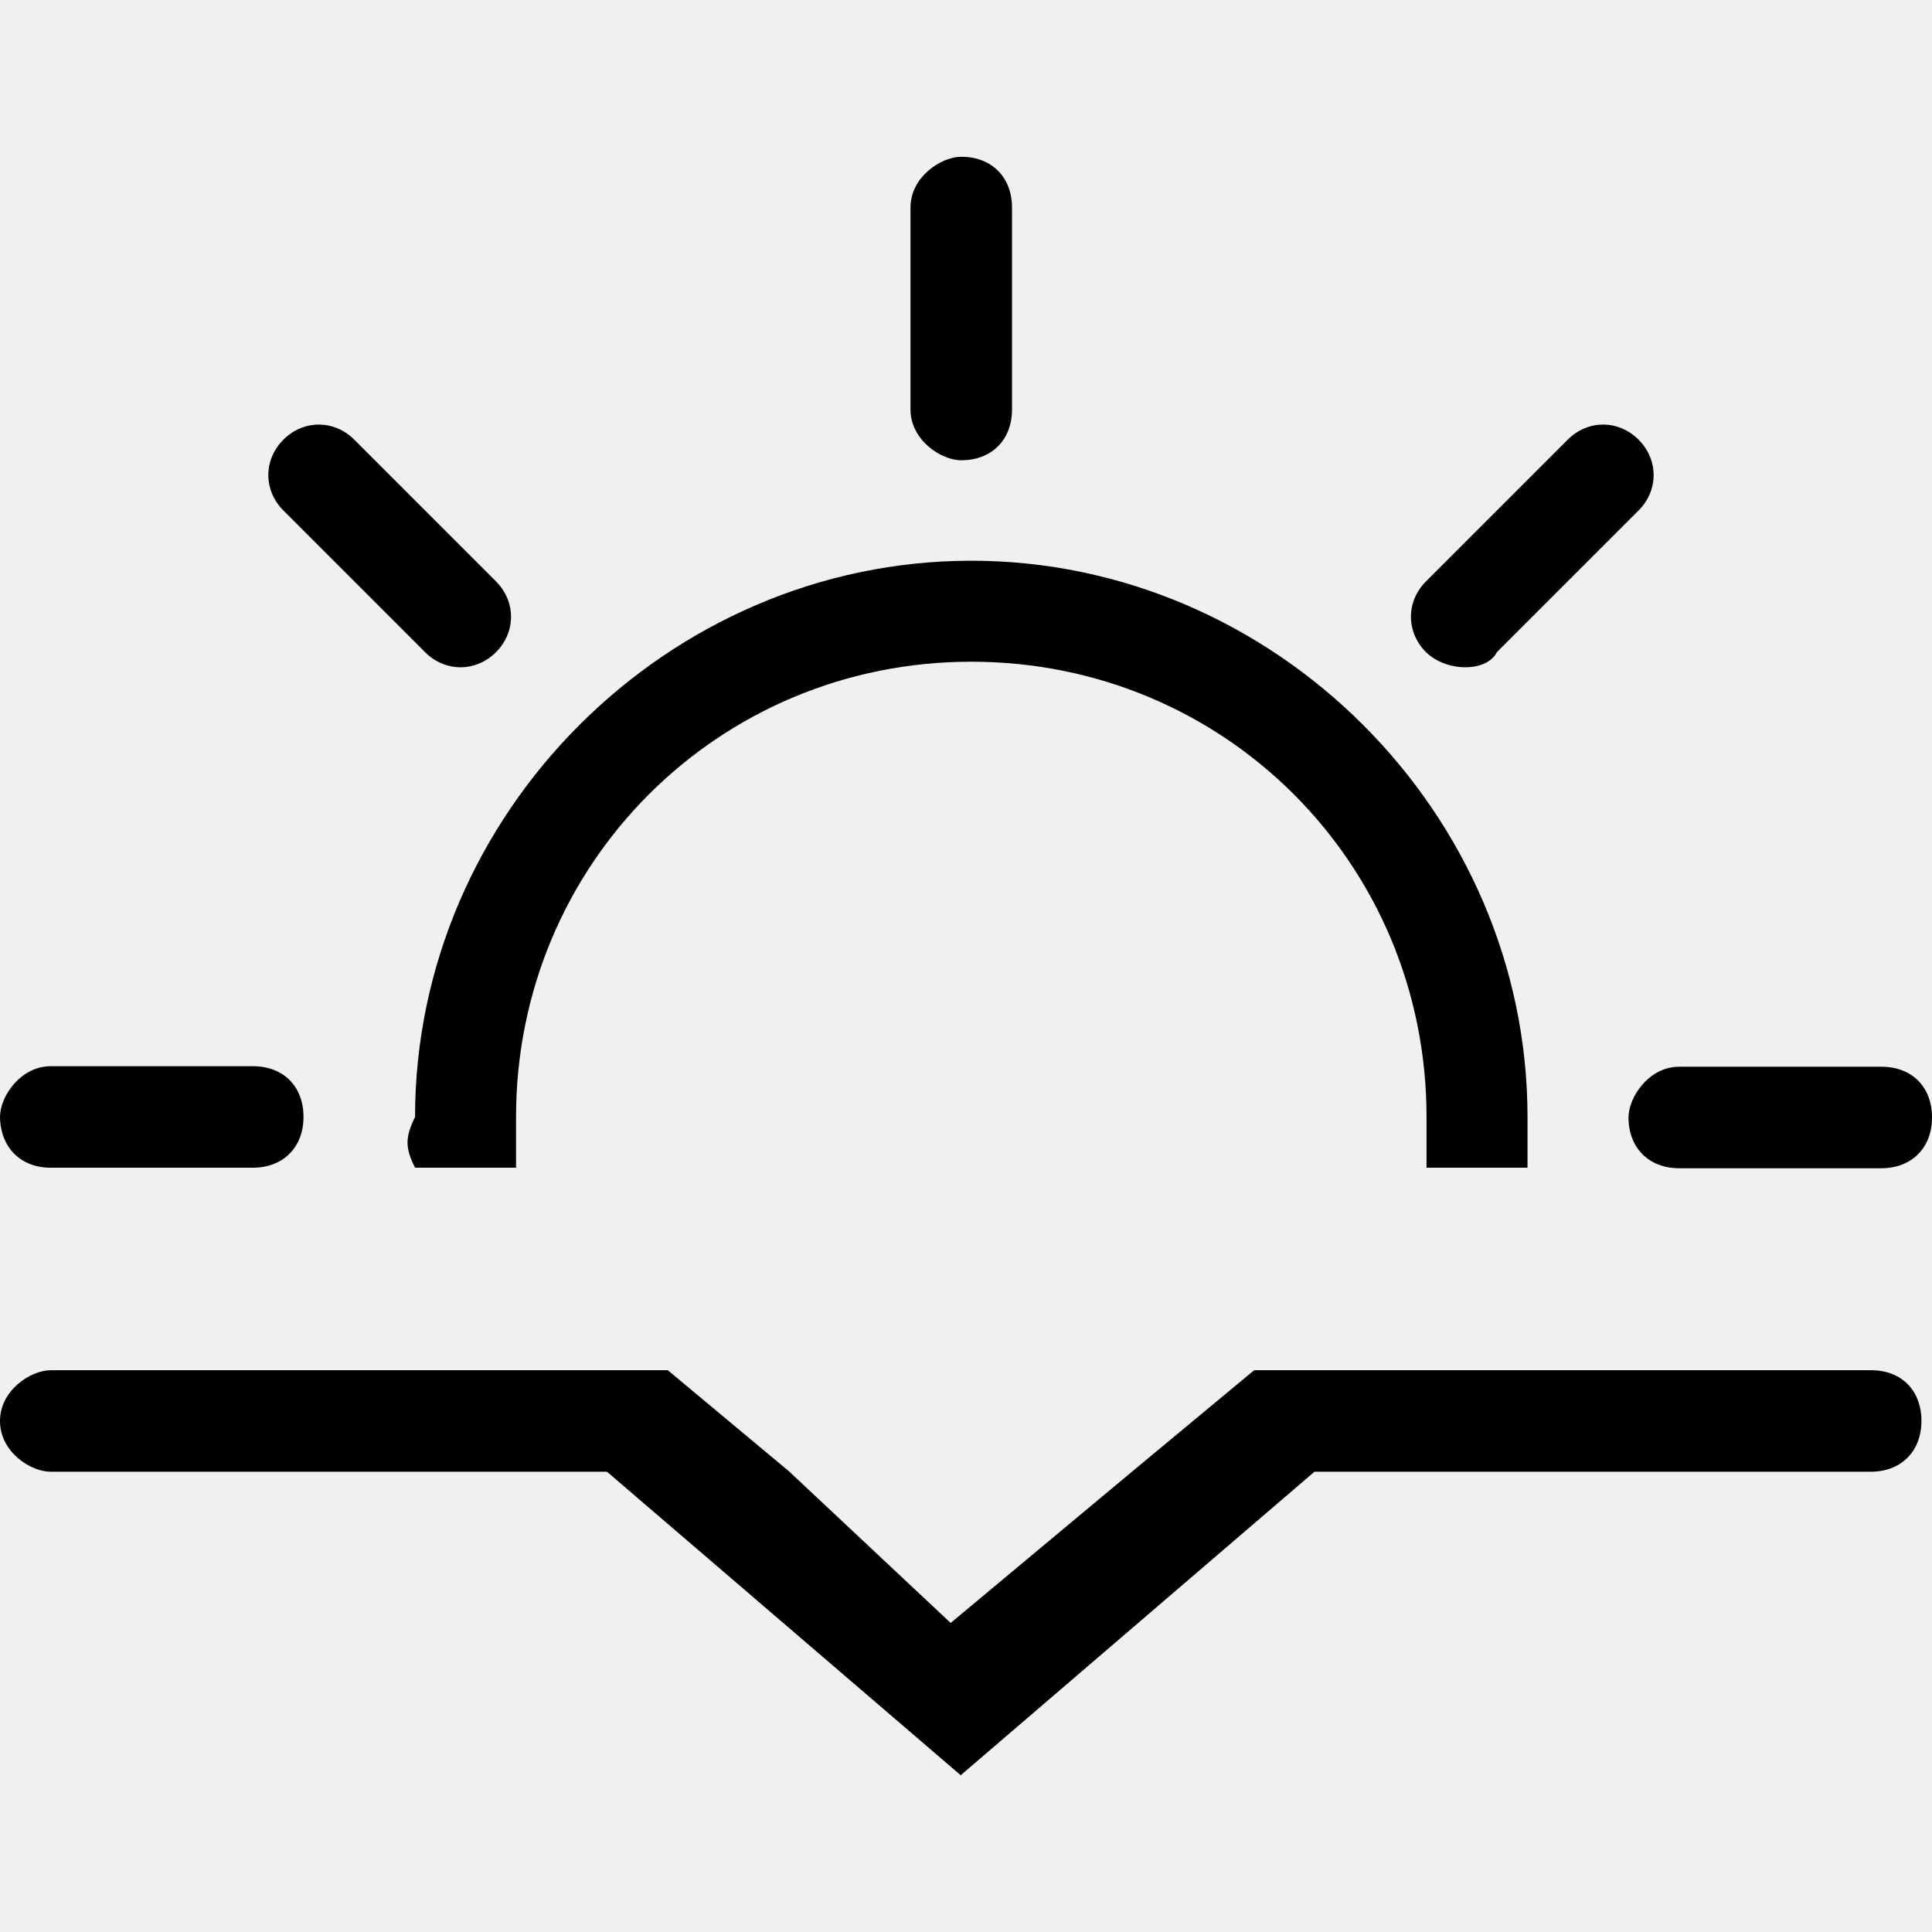
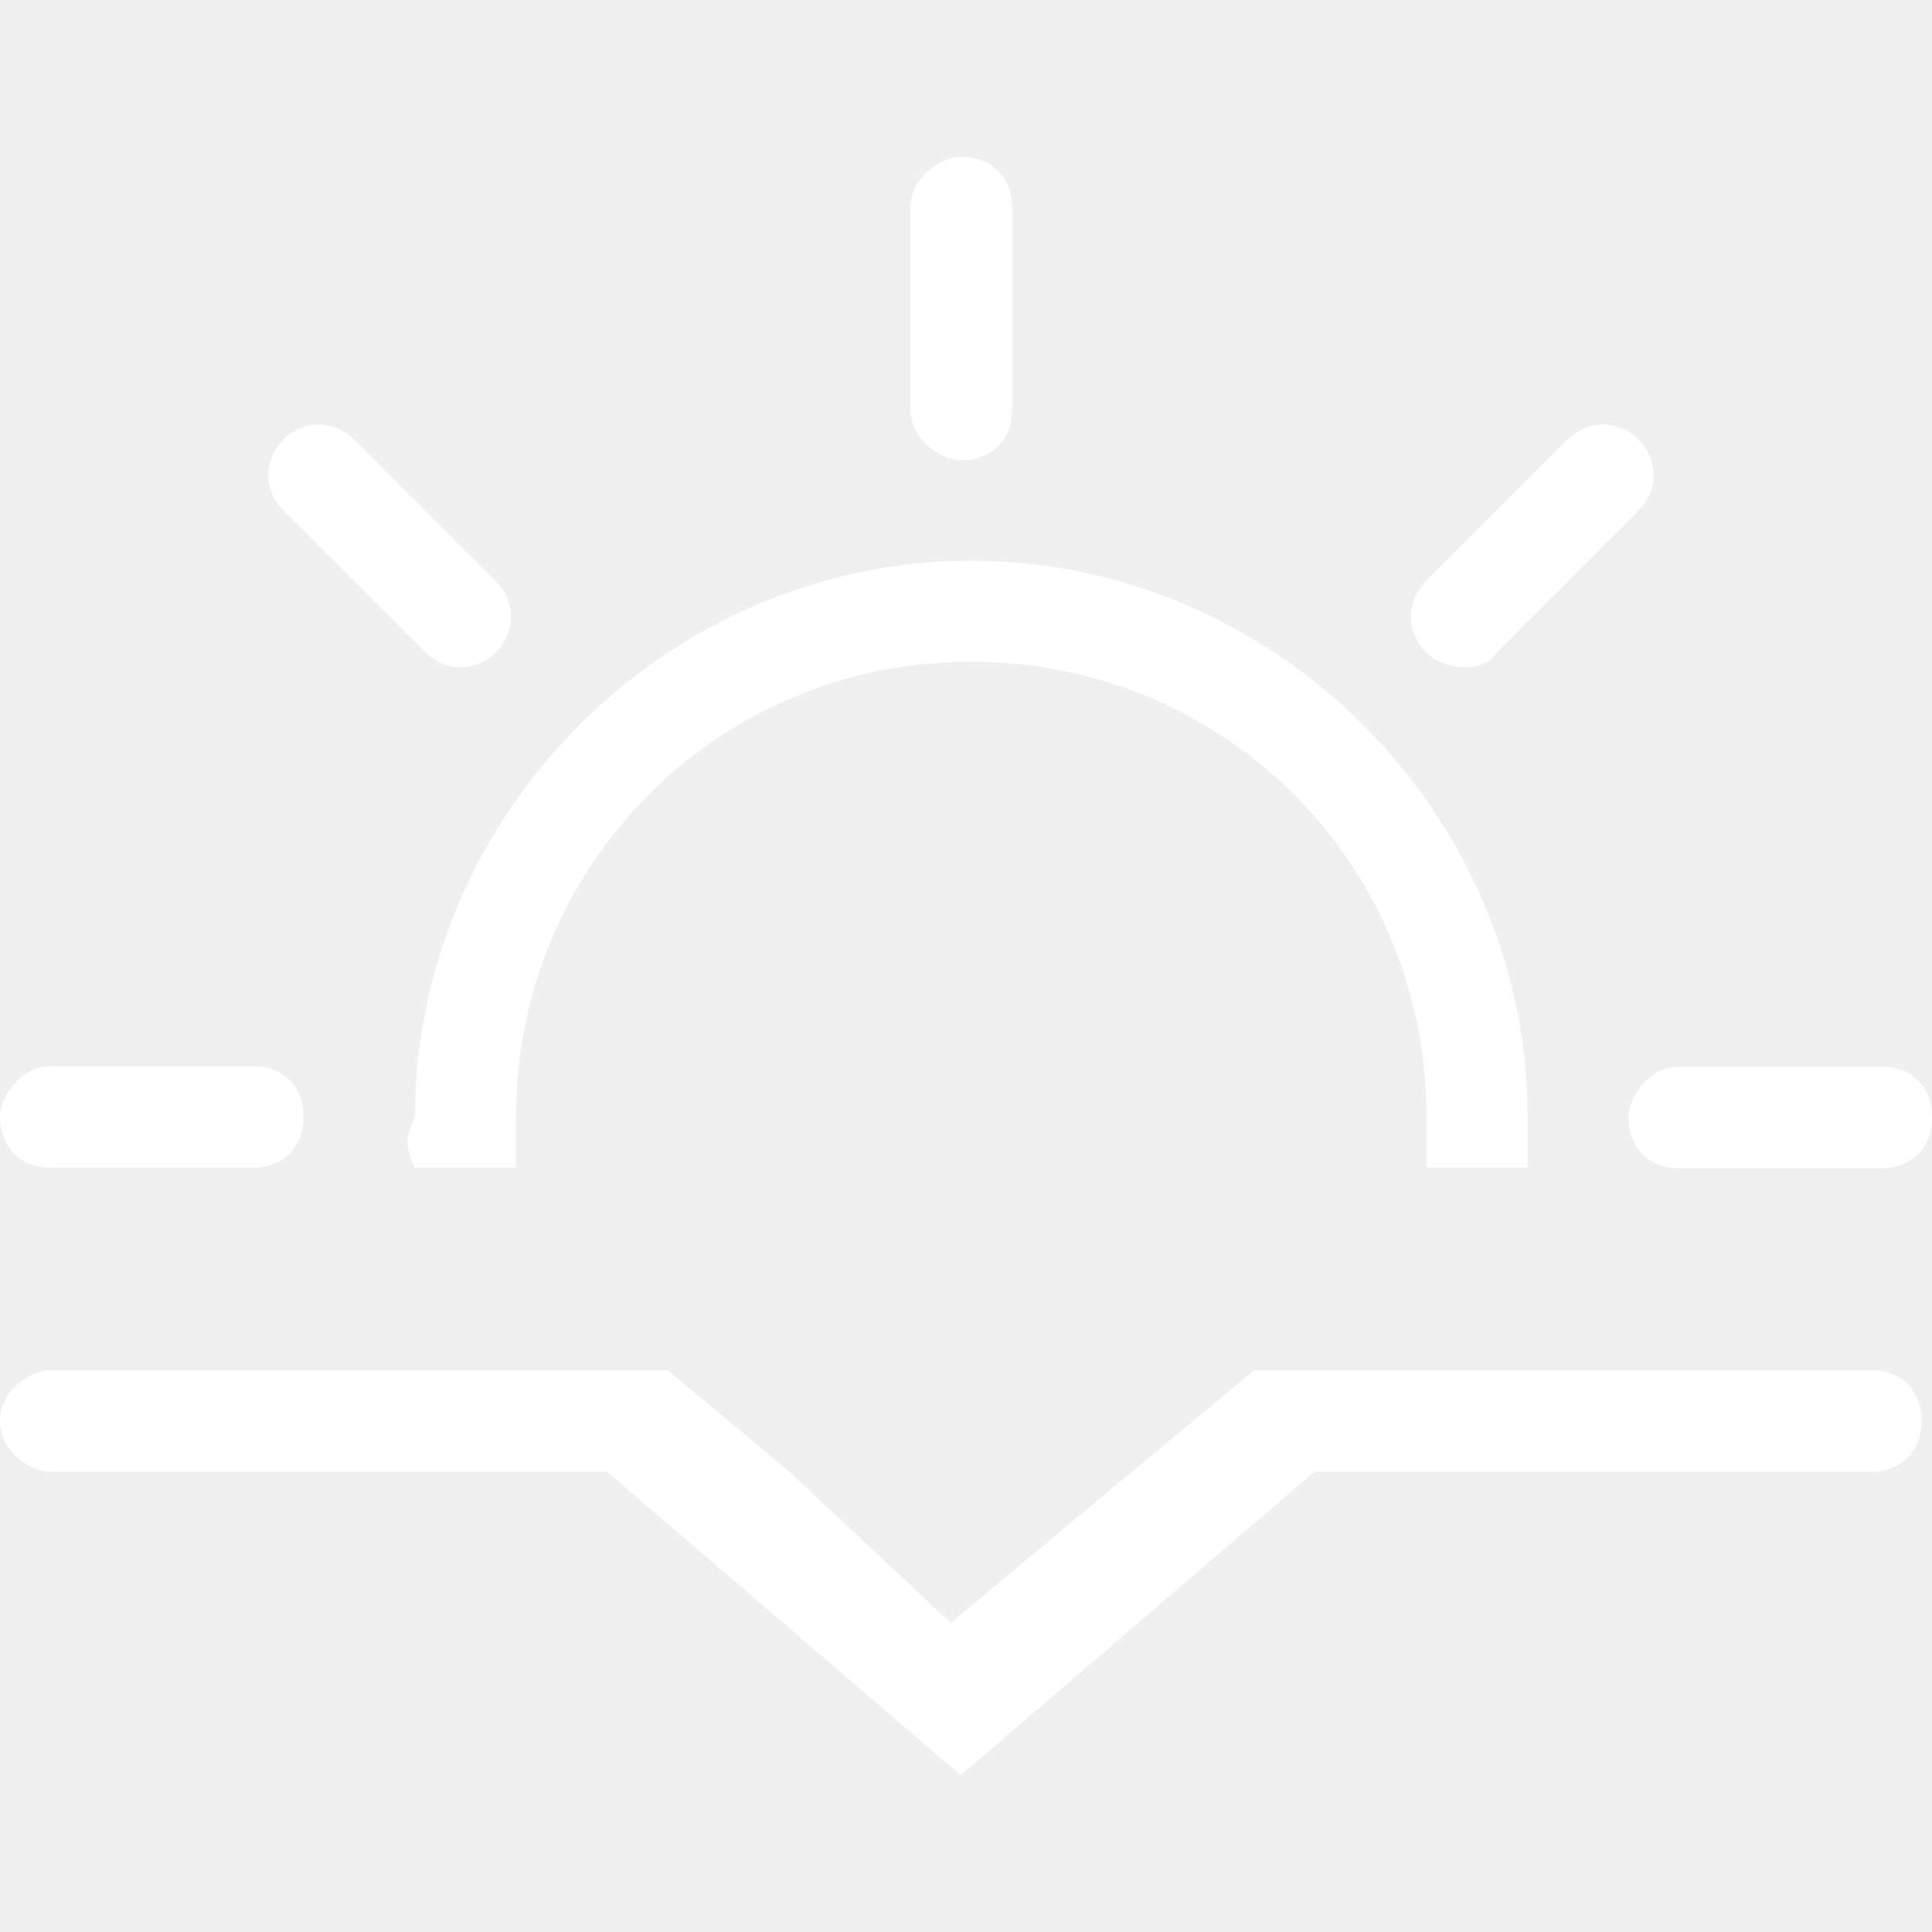
- <svg xmlns="http://www.w3.org/2000/svg" version="1.1" id="Capa_1" x="0px" y="0px" width="365.4px" height="365.4px" viewBox="0 0 365.4 365.4" style="enable-background:new 0 0 365.4 365.4;" xml:space="preserve">
+ <svg xmlns="http://www.w3.org/2000/svg" version="1.1" id="Capa_1" x="0px" y="0px" width="365.4px" height="365.4px" viewBox="0 0 365.4 365.4" style="enable-background:new 0 0 365.4 365.4;" xml:space="preserve" fill="white">
  <g>
    <g>
      <path d="M283.101,123.351l26.8-26.8c3.8-3.8,3.8-9.6,0-13.4s-9.601-3.8-13.4,0l-26.8,26.8c-3.8,3.8-3.8,9.6,0,13.4    C273.601,127.15,281.2,127.15,283.101,123.351z" />
      <path d="M181.8,87.05c5.7,0,9.601-3.8,9.601-9.6v-38.2c0-5.7-3.8-9.6-9.601-9.6c-3.8,0-9.6,3.8-9.6,9.6v38.2    C172.2,83.15,177.9,87.05,181.8,87.05z" />
      <path d="M308,211.351c0,5.7,3.8,9.6,9.601,9.6H355.8c5.7,0,9.601-3.8,9.601-9.6s-3.8-9.601-9.601-9.601h-38.199    C311.8,201.75,308,207.551,308,211.351z" />
      <path d="M80.4,123.351c3.8,3.8,9.6,3.8,13.4,0c3.8-3.8,3.8-9.6,0-13.4L67,83.15c-3.8-3.8-9.6-3.8-13.4,0c-3.8,3.8-3.8,9.6,0,13.4    L80.4,123.351z" />
      <path d="M9.6,220.851h38.2c5.7,0,9.6-3.8,9.6-9.601c0-5.8-3.8-9.6-9.6-9.6H9.6c-5.7,0-9.6,5.7-9.6,9.6    C0.1,217.051,3.9,220.851,9.6,220.851z" />
      <path d="M353.9,259.15H237.2l-23,19.1l-34.4,28.7l-30.6-28.7l-22.9-19.1H9.6c-3.8,0-9.6,3.8-9.6,9.6c0,5.801,5.7,9.601,9.6,9.601    h105.2l66.9,57.399l66.9-57.399H353.8c5.7,0,9.601-3.8,9.601-9.601C363.4,262.95,359.601,259.15,353.9,259.15z" />
      <path d="M78.5,220.851h19.1c0-3.8,0-5.7,0-9.601c0-47.8,38.2-86.1,86.1-86.1c47.9,0,86.1,38.2,86.1,86.1c0,3.801,0,5.7,0,9.601    H288.9c0-3.8,0-5.7,0-9.601c0-57.399-47.8-105.2-105.2-105.2c-57.4,0-105.2,47.8-105.2,105.2    C76.6,215.15,76.6,217.051,78.5,220.851z" />
    </g>
  </g>
  <g>
</g>
  <g>
</g>
  <g>
</g>
  <g>
</g>
  <g>
</g>
  <g>
</g>
  <g>
</g>
  <g>
</g>
  <g>
</g>
  <g>
</g>
  <g>
</g>
  <g>
</g>
  <g>
</g>
  <g>
</g>
  <g>
</g>
</svg>
